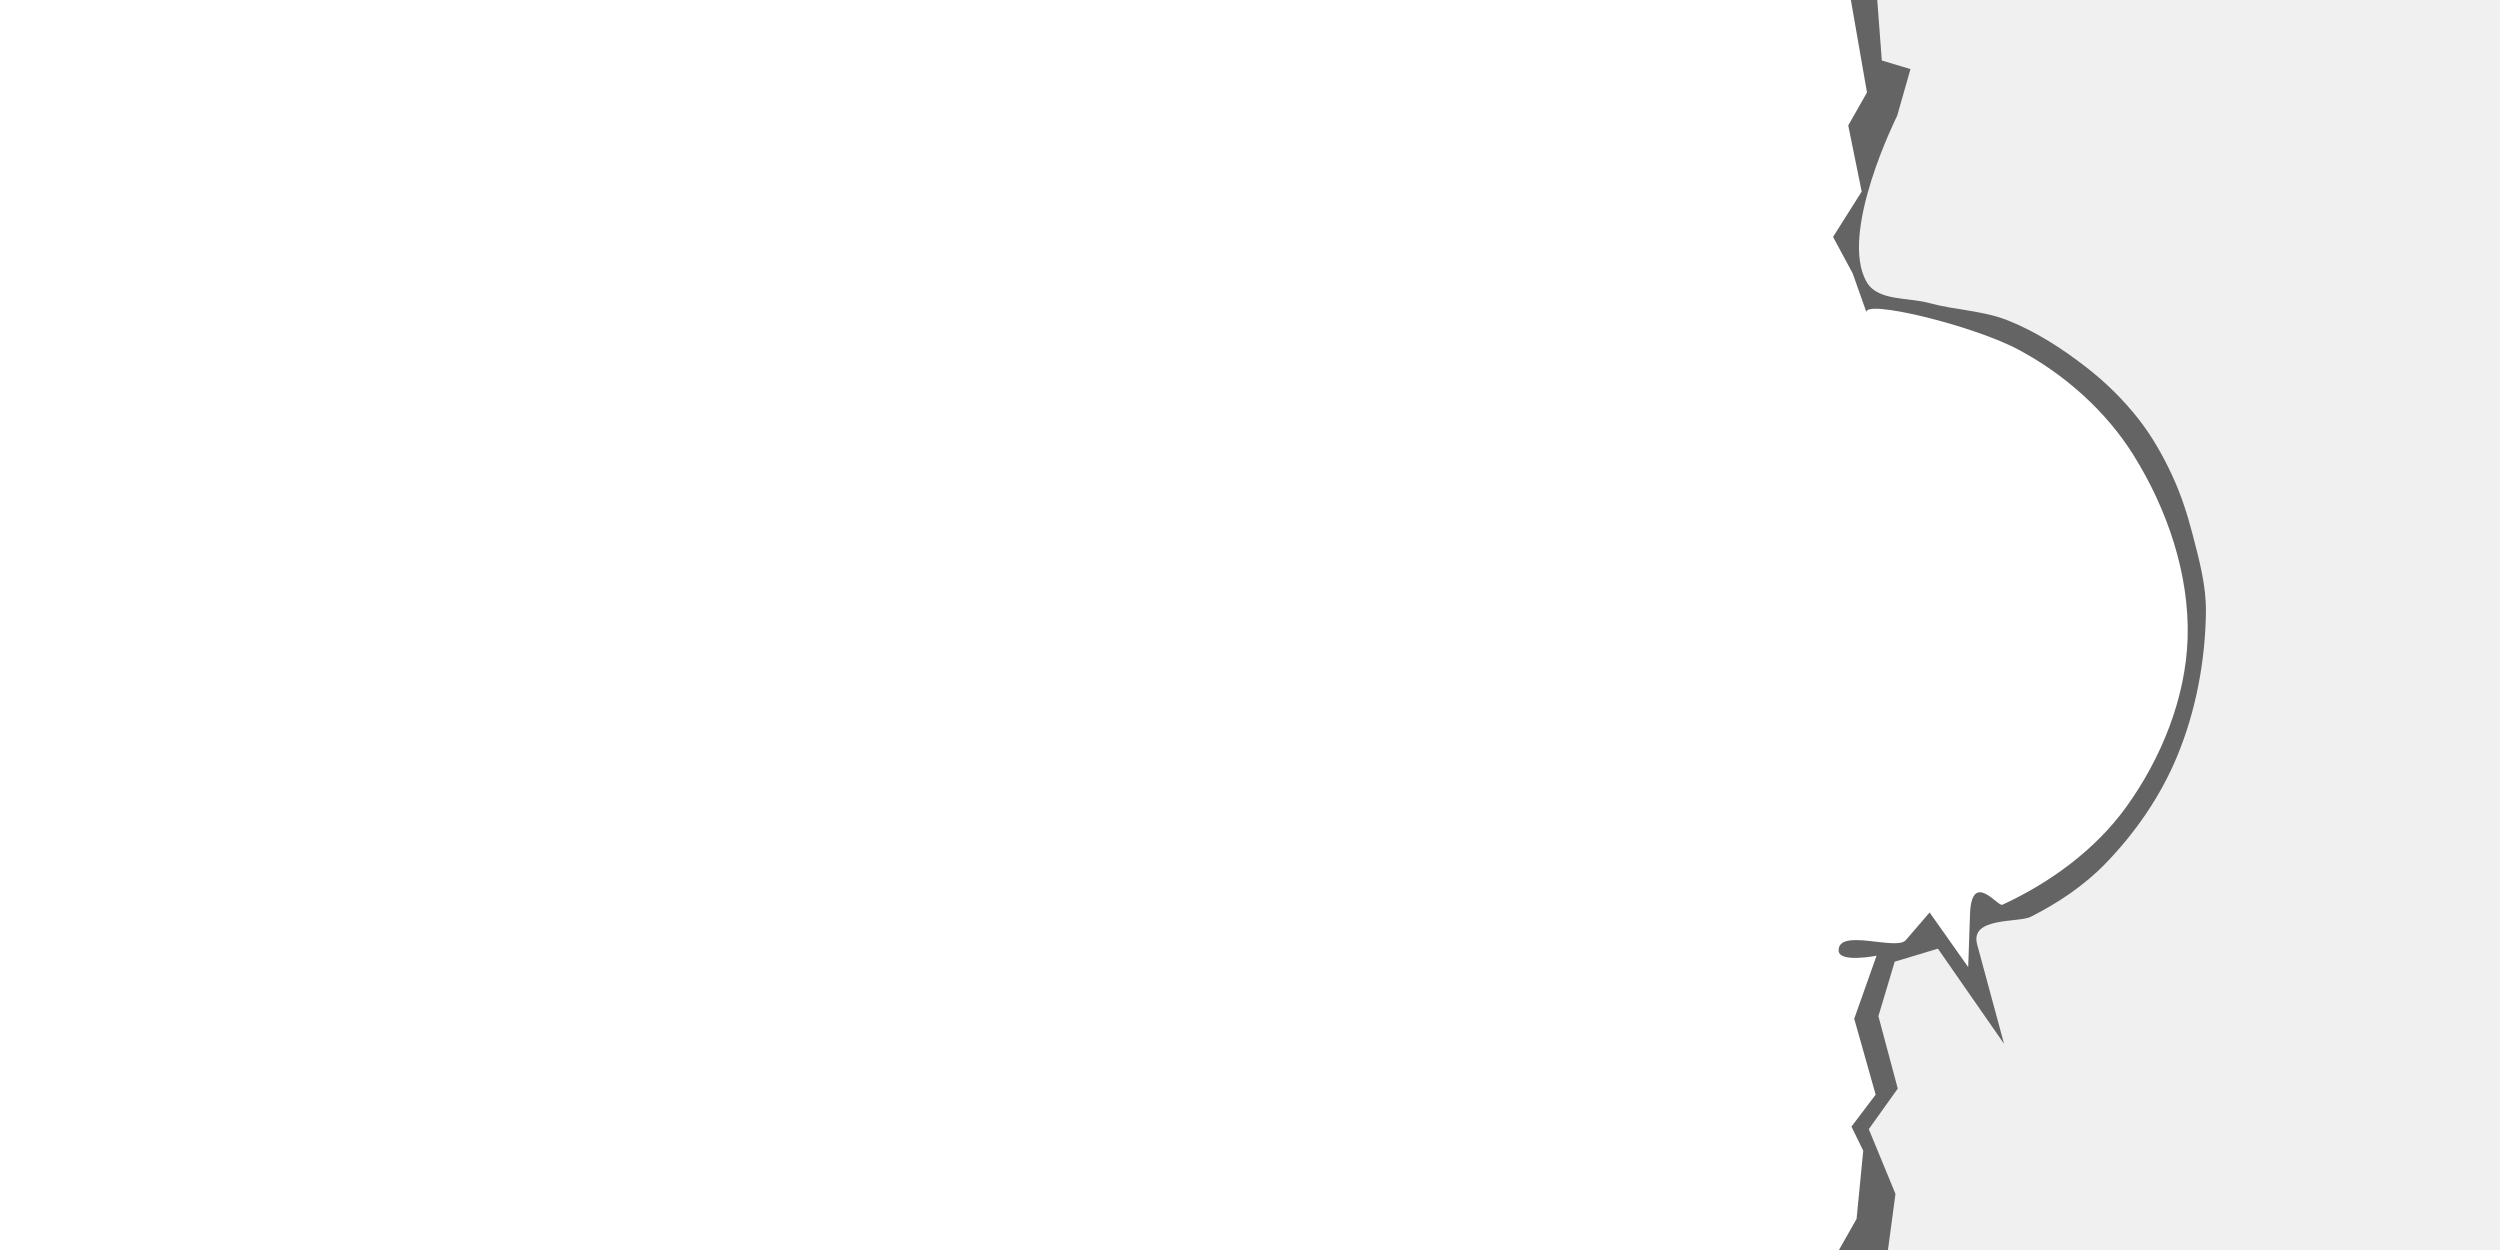
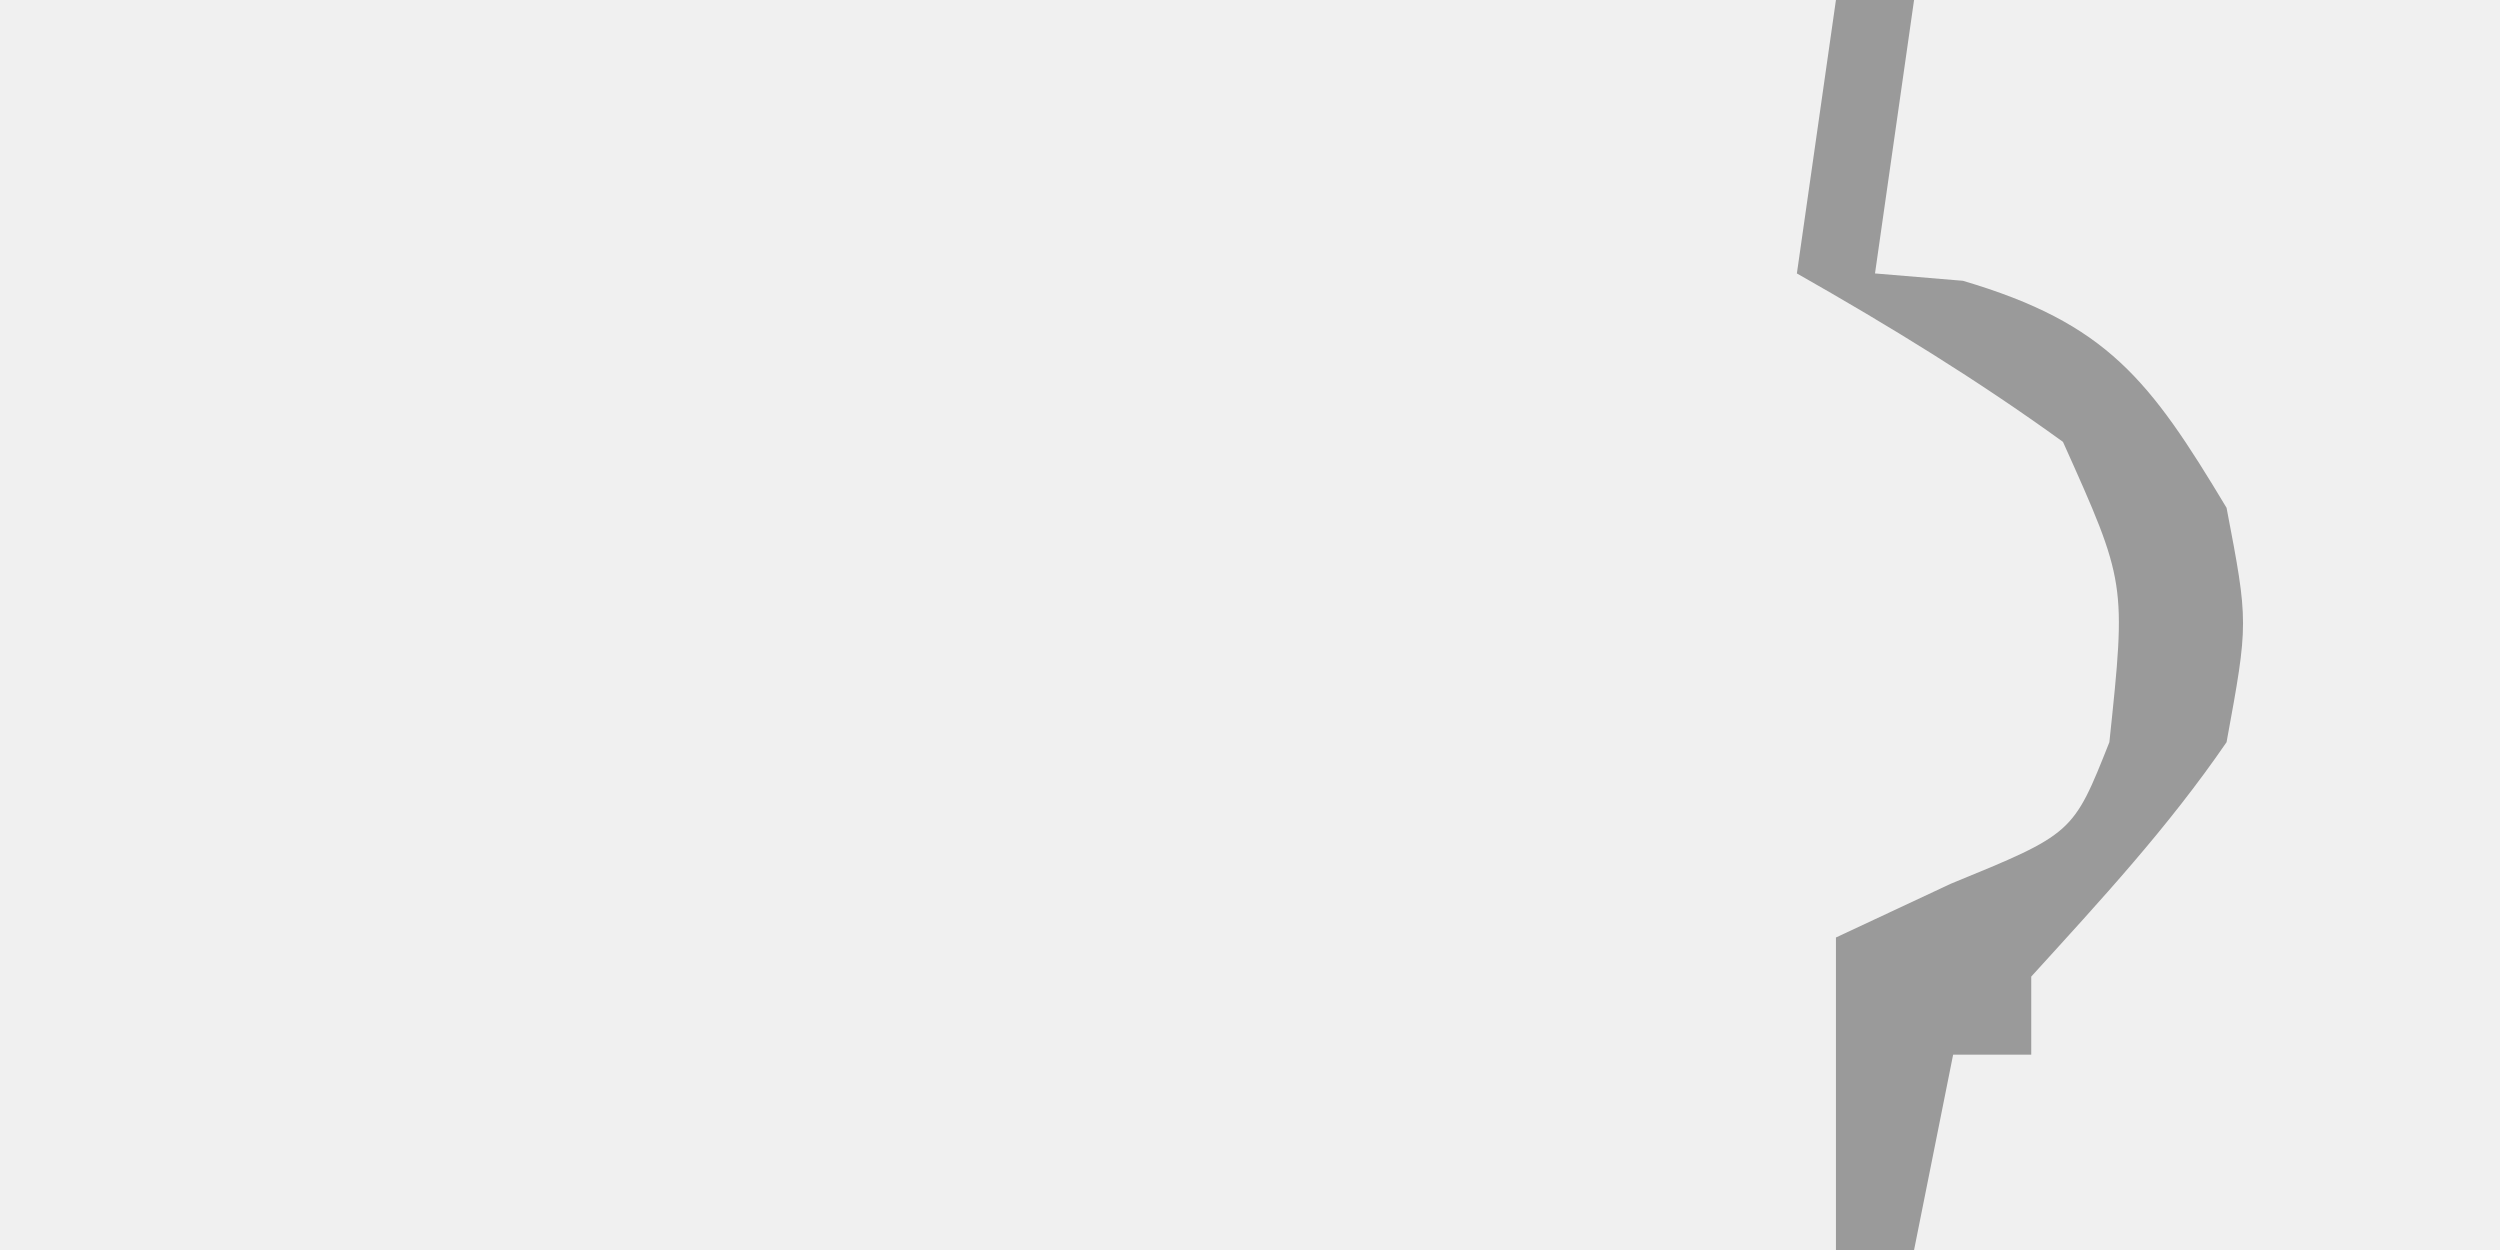
- <svg xmlns="http://www.w3.org/2000/svg" width="64" height="32" id="svg2" version="1.1">
-   <defs id="defs4" />
-   <g id="layer1" transform="translate(0,-1020.362)">
-     <path style="fill:#646464;fill-opacity:1;stroke:none" d="m 48.27,1052.819 0.254,-1.893 -0.683,-1.658 0.742,-1.038 -0.496,-1.855 0.418,-1.394 1.105,-0.334 1.694,2.437 -0.689,-2.545 c -0.192,-0.711 1.062,-0.55 1.372,-0.707 0.694,-0.351 1.358,-0.794 1.901,-1.351 0.767,-0.787 1.415,-1.723 1.838,-2.737 0.486,-1.165 0.729,-2.451 0.746,-3.713 0.009,-0.68 -0.176,-1.352 -0.347,-2.01 -0.133,-0.513 -0.3,-1.022 -0.524,-1.502 -0.232,-0.497 -0.505,-0.982 -0.843,-1.415 -0.385,-0.494 -0.837,-0.941 -1.331,-1.326 -0.622,-0.484 -1.297,-0.924 -2.03,-1.215 -0.637,-0.253 -1.347,-0.261 -2.008,-0.443 -0.541,-0.149 -1.311,-0.048 -1.597,-0.53 -0.737,-1.242 0.775,-4.263 0.775,-4.263 l 0.341,-1.196 -0.734,-0.221 -0.118,-1.575 -0.041,-0.307 0,-0.139 0,-0.069 0,-0.035 0,0.035 0,-0.104 0,-0.035 0,-0.035 -0.035,0 -50.052,-1.265 -0.035,36.17 49.991,0.685" id="path3186" />
-     <path style="fill:#ffffff;fill-opacity:1;stroke:none" d="m 47.033,1052.439 0.495,-0.873 0.171,-1.745 -0.302,-0.618 0.62,-0.818 -0.549,-1.943 0.572,-1.614 c 0,0 -0.968,0.193 -0.971,-0.134 -0.005,-0.58 1.479,0.014 1.719,-0.264 l 0.61,-0.709 0.988,1.399 0.046,-1.348 c 0.039,-1.146 0.712,-0.195 0.828,-0.248 1.221,-0.563 2.38,-1.408 3.167,-2.497 0.9,-1.245 1.529,-2.796 1.576,-4.331 0.05,-1.628 -0.523,-3.304 -1.386,-4.685 -0.705,-1.129 -1.769,-2.071 -2.944,-2.698 -1.176,-0.628 -4.017,-1.311 -3.887,-0.944 l -0.358,-1.01 -0.502,-0.932 0.733,-1.161 -0.344,-1.692 0.48,-0.845 -0.438,-2.512 0.668,-1.664 -0.628,0.674 0.276,0.546 0,-0.069 0,-0.035 0,0.035 0,-0.104 0,-0.035 0,-0.035 -0.035,0 -50.052,-1.265 -0.042,36.17 49.991,0.685" id="path3186-7" />
-   </g>
+ <svg xmlns="http://www.w3.org/2000/svg" version="1.1" width="64" height="32">
+   <path d="M0 0 C0.66 0 1.32 0 2 0 C1.67 2.31 1.34 4.62 1 7 C2.114 7.093 2.114 7.093 3.25 7.188 C6.946 8.279 8.034 9.724 10 13 C10.562 15.938 10.562 15.938 10 19 C8.496 21.191 6.796 23.025 5 25 C5 25.66 5 26.32 5 27 C4.34 27 3.68 27 3 27 C2.67 28.65 2.34 30.3 2 32 C1.34 32 0.68 32 0 32 C0 29.36 0 26.72 0 24 C0.969 23.546 1.939 23.093 2.938 22.625 C6.071 21.342 6.071 21.342 7 19 C7.431 14.916 7.431 14.916 5.812 11.312 C3.619 9.724 1.355 8.336 -1 7 C-0.67 4.69 -0.34 2.38 0 0 Z " fill="#9A9A9A" transform="translate(47,0)" />
</svg>
